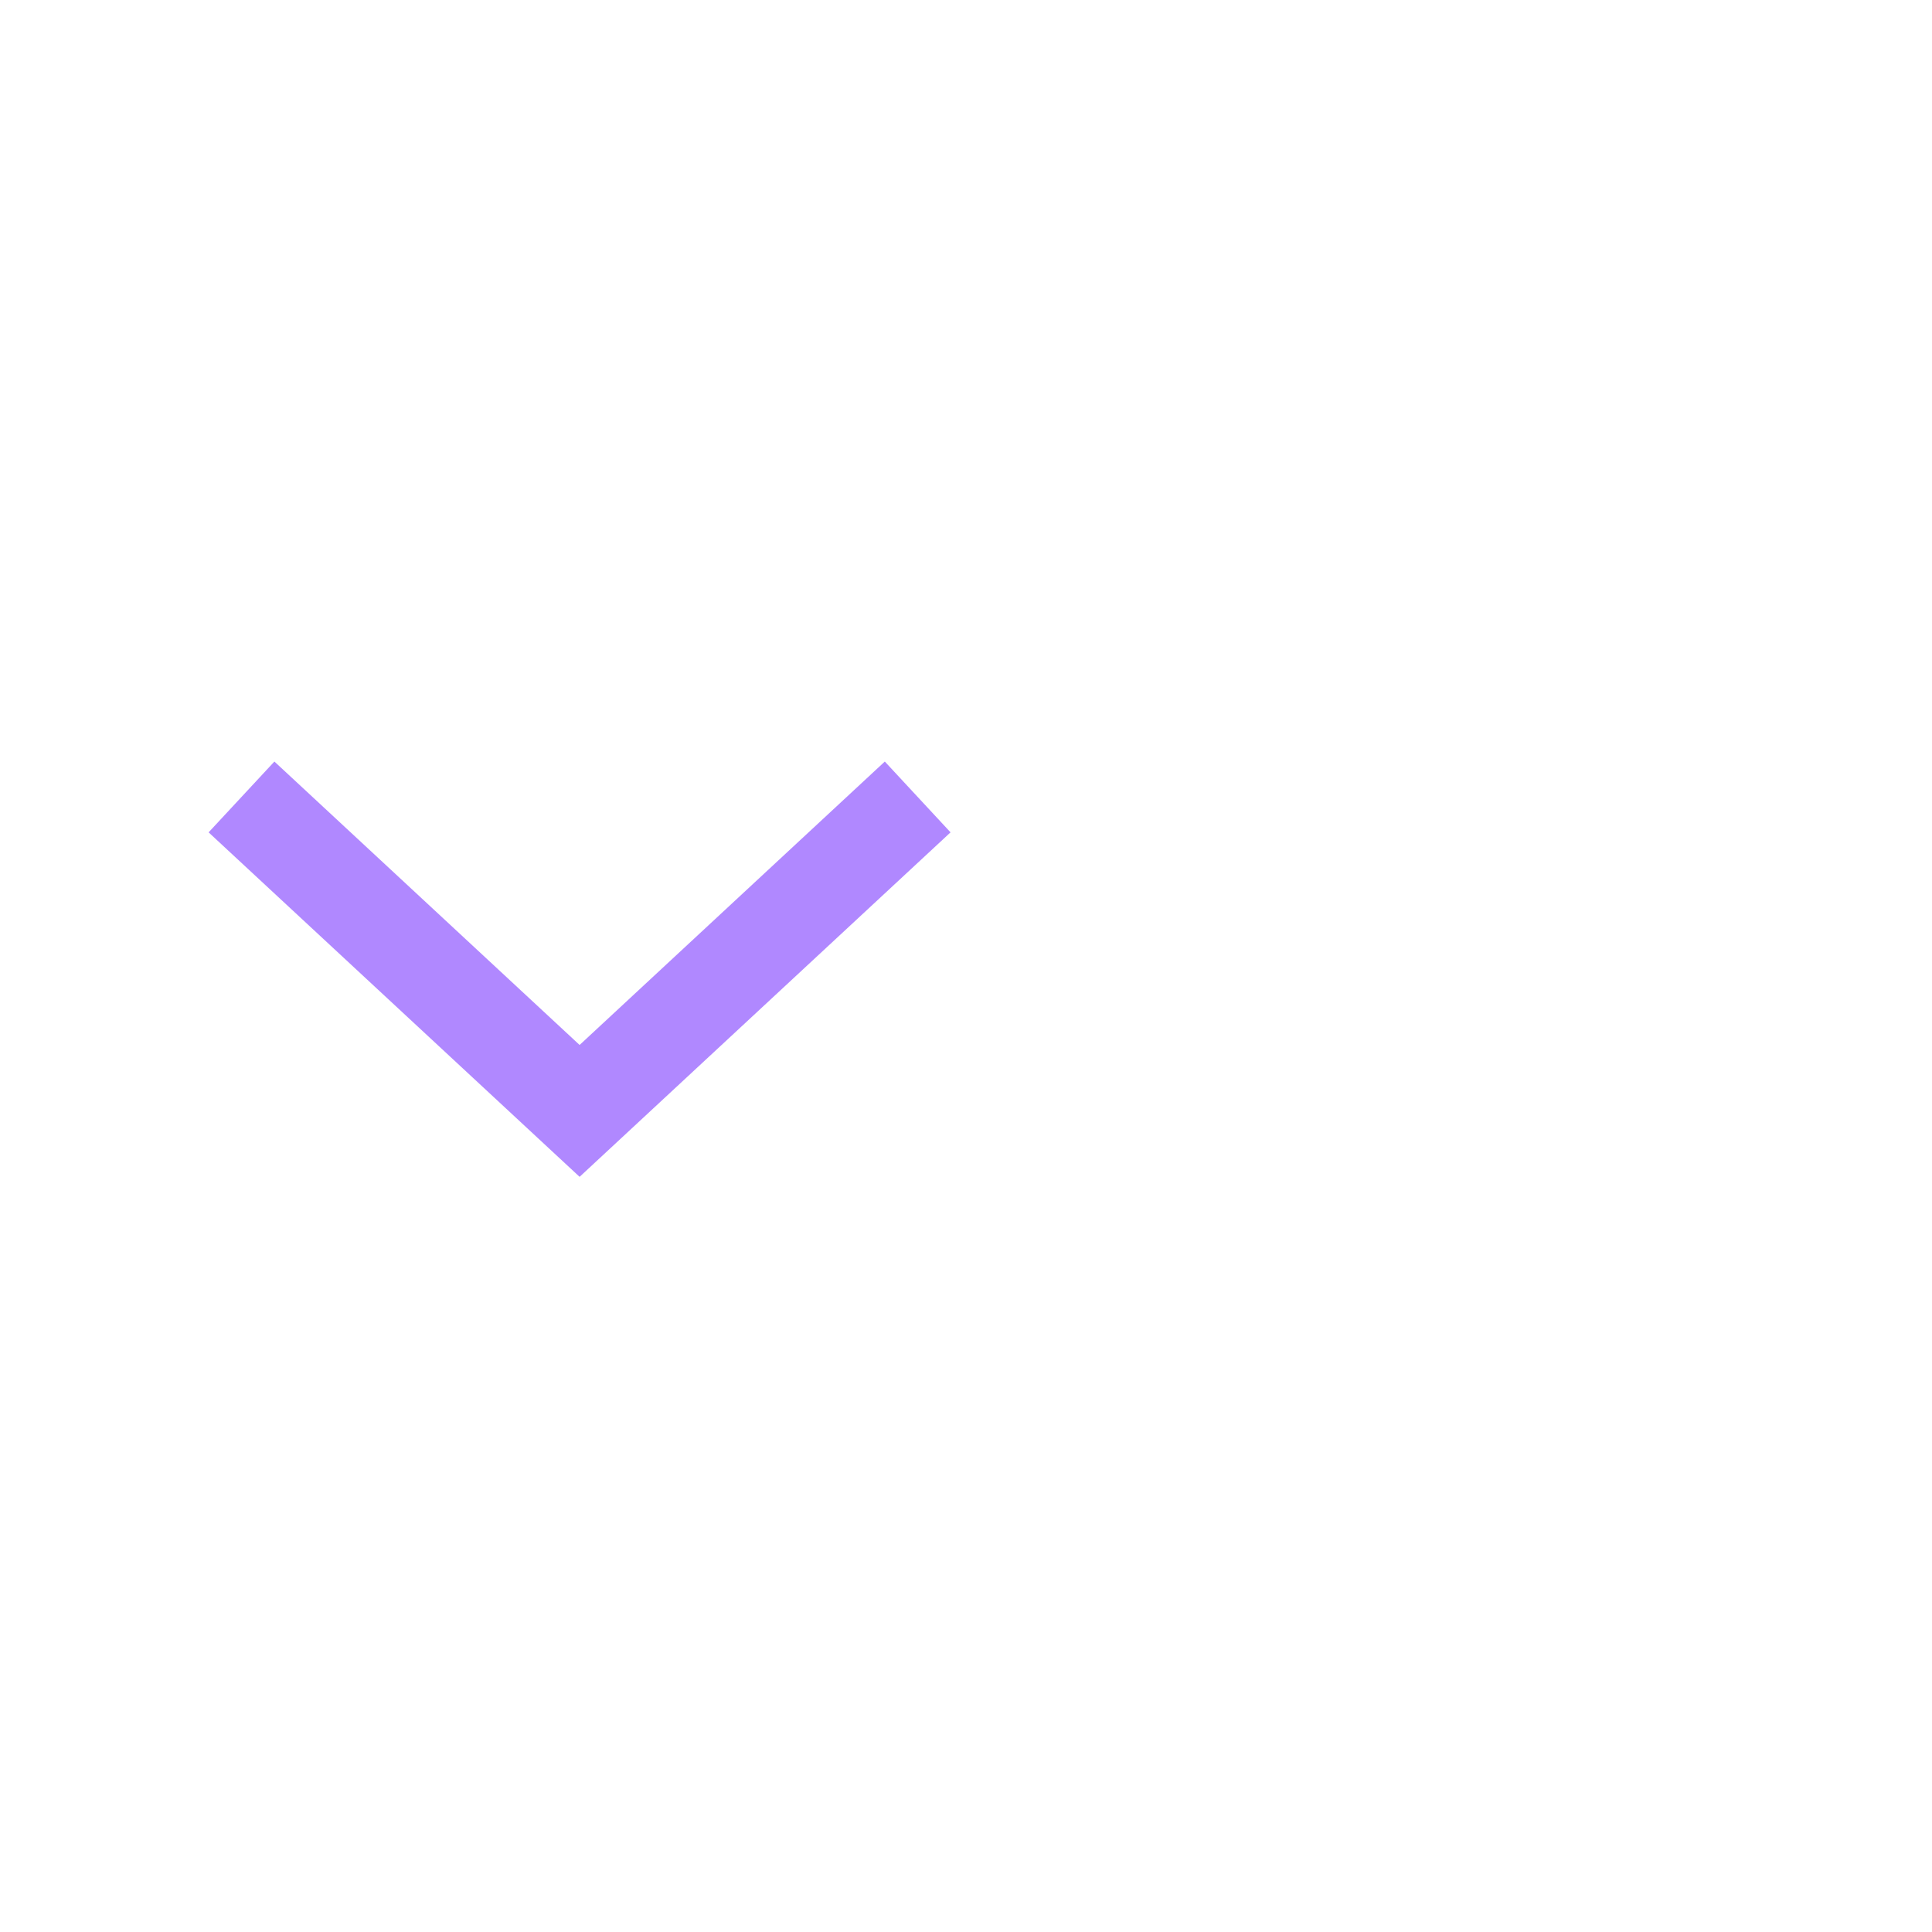
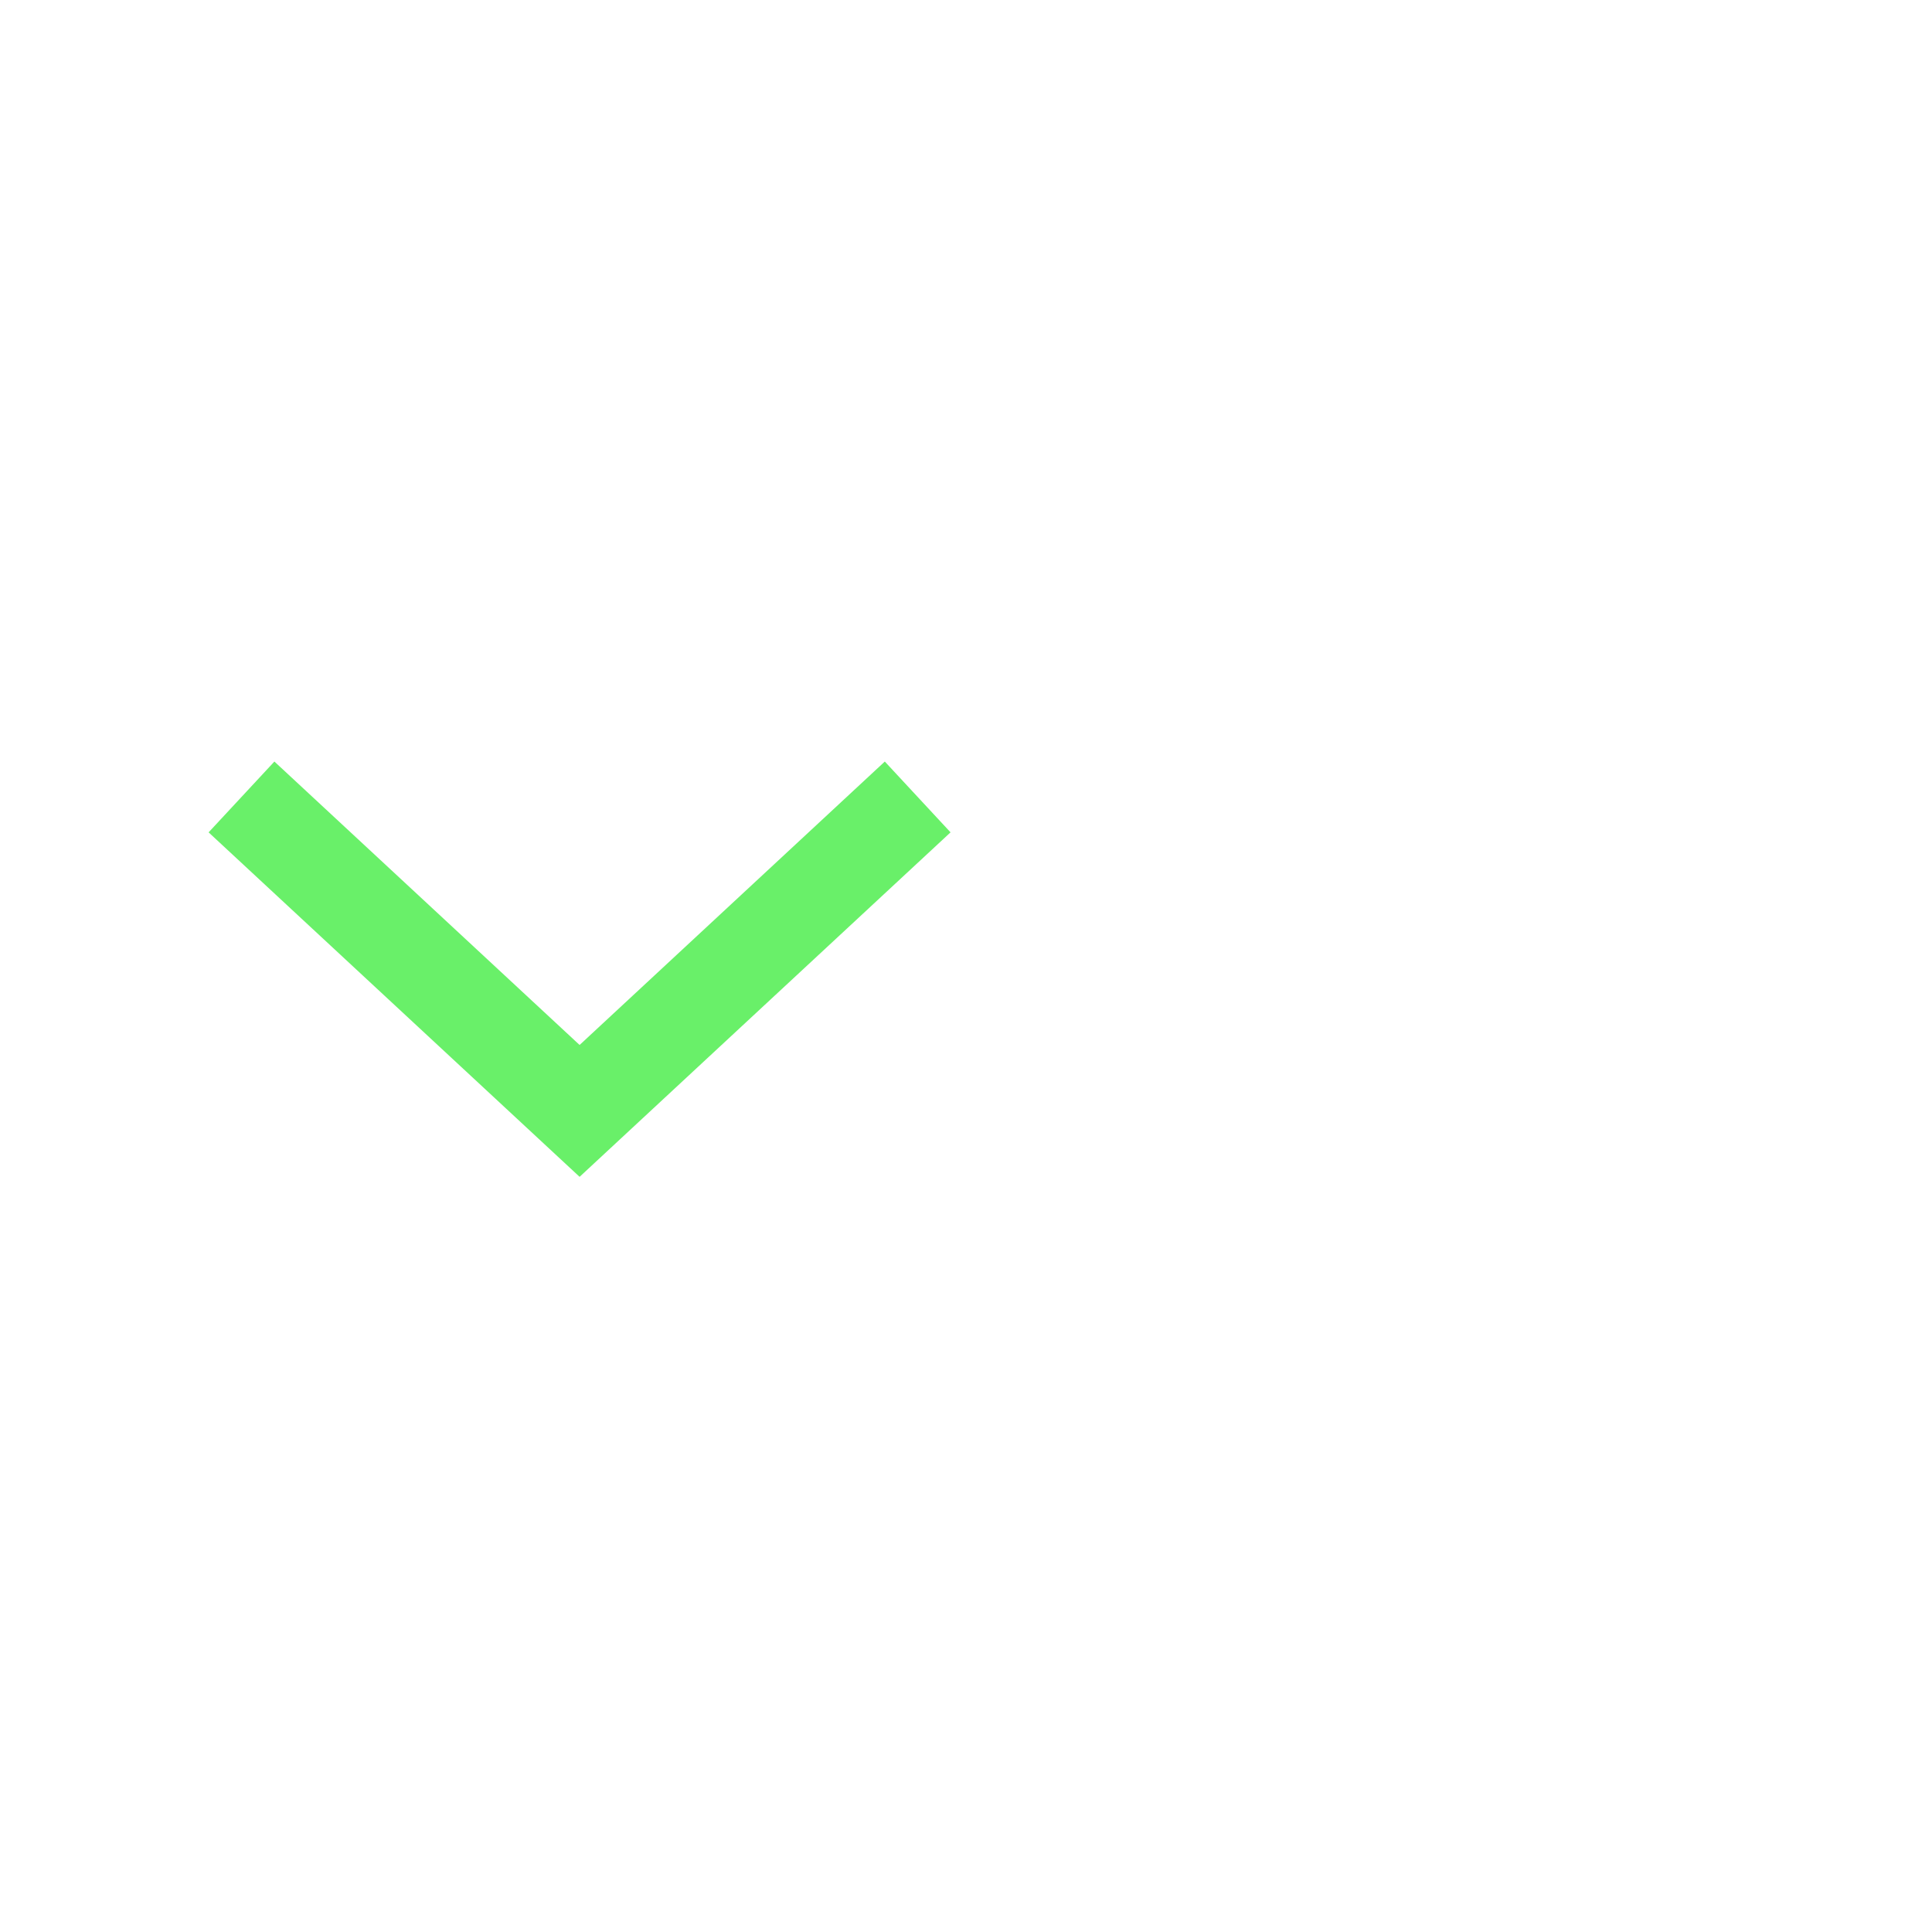
- <svg xmlns="http://www.w3.org/2000/svg" width="40px" height="40px" viewBox="0 0 40 40" version="1.1">
+ <svg xmlns="http://www.w3.org/2000/svg" width="40px" height="40px" viewBox="0 0 40 40" version="1.1" id="svg11">
+   <defs id="defs15" />
  <g id="ComboBox" stroke="none" stroke-width="1" fill="none" fill-rule="evenodd">
    <g id="ic-arrow-drop-down" transform="translate(0, 8)">
-       <g id="Group_8822" transform="translate(4.319, 7.767)" fill="#B088FF">
-         <polygon id="Path_18879" points="7.681 8.598 0 1.466 1.362 0 7.681 5.868 14 -8.8817842e-16 15.361 1.466" />
+       <g id="Group_8822" transform="translate(4.319, 7.767)" fill="#88ff88">
+         <polygon id="Path_18879" points="7.681 8.598 0 1.466 1.362 0 7.681 5.868 14 -8.8817842e-16 15.361 1.466" style="fill:#69f069;fill-opacity:1" />
      </g>
      <polygon id="Rectangle_4407" points="0 0 24 0 24 24 0 24" />
    </g>
  </g>
</svg>
